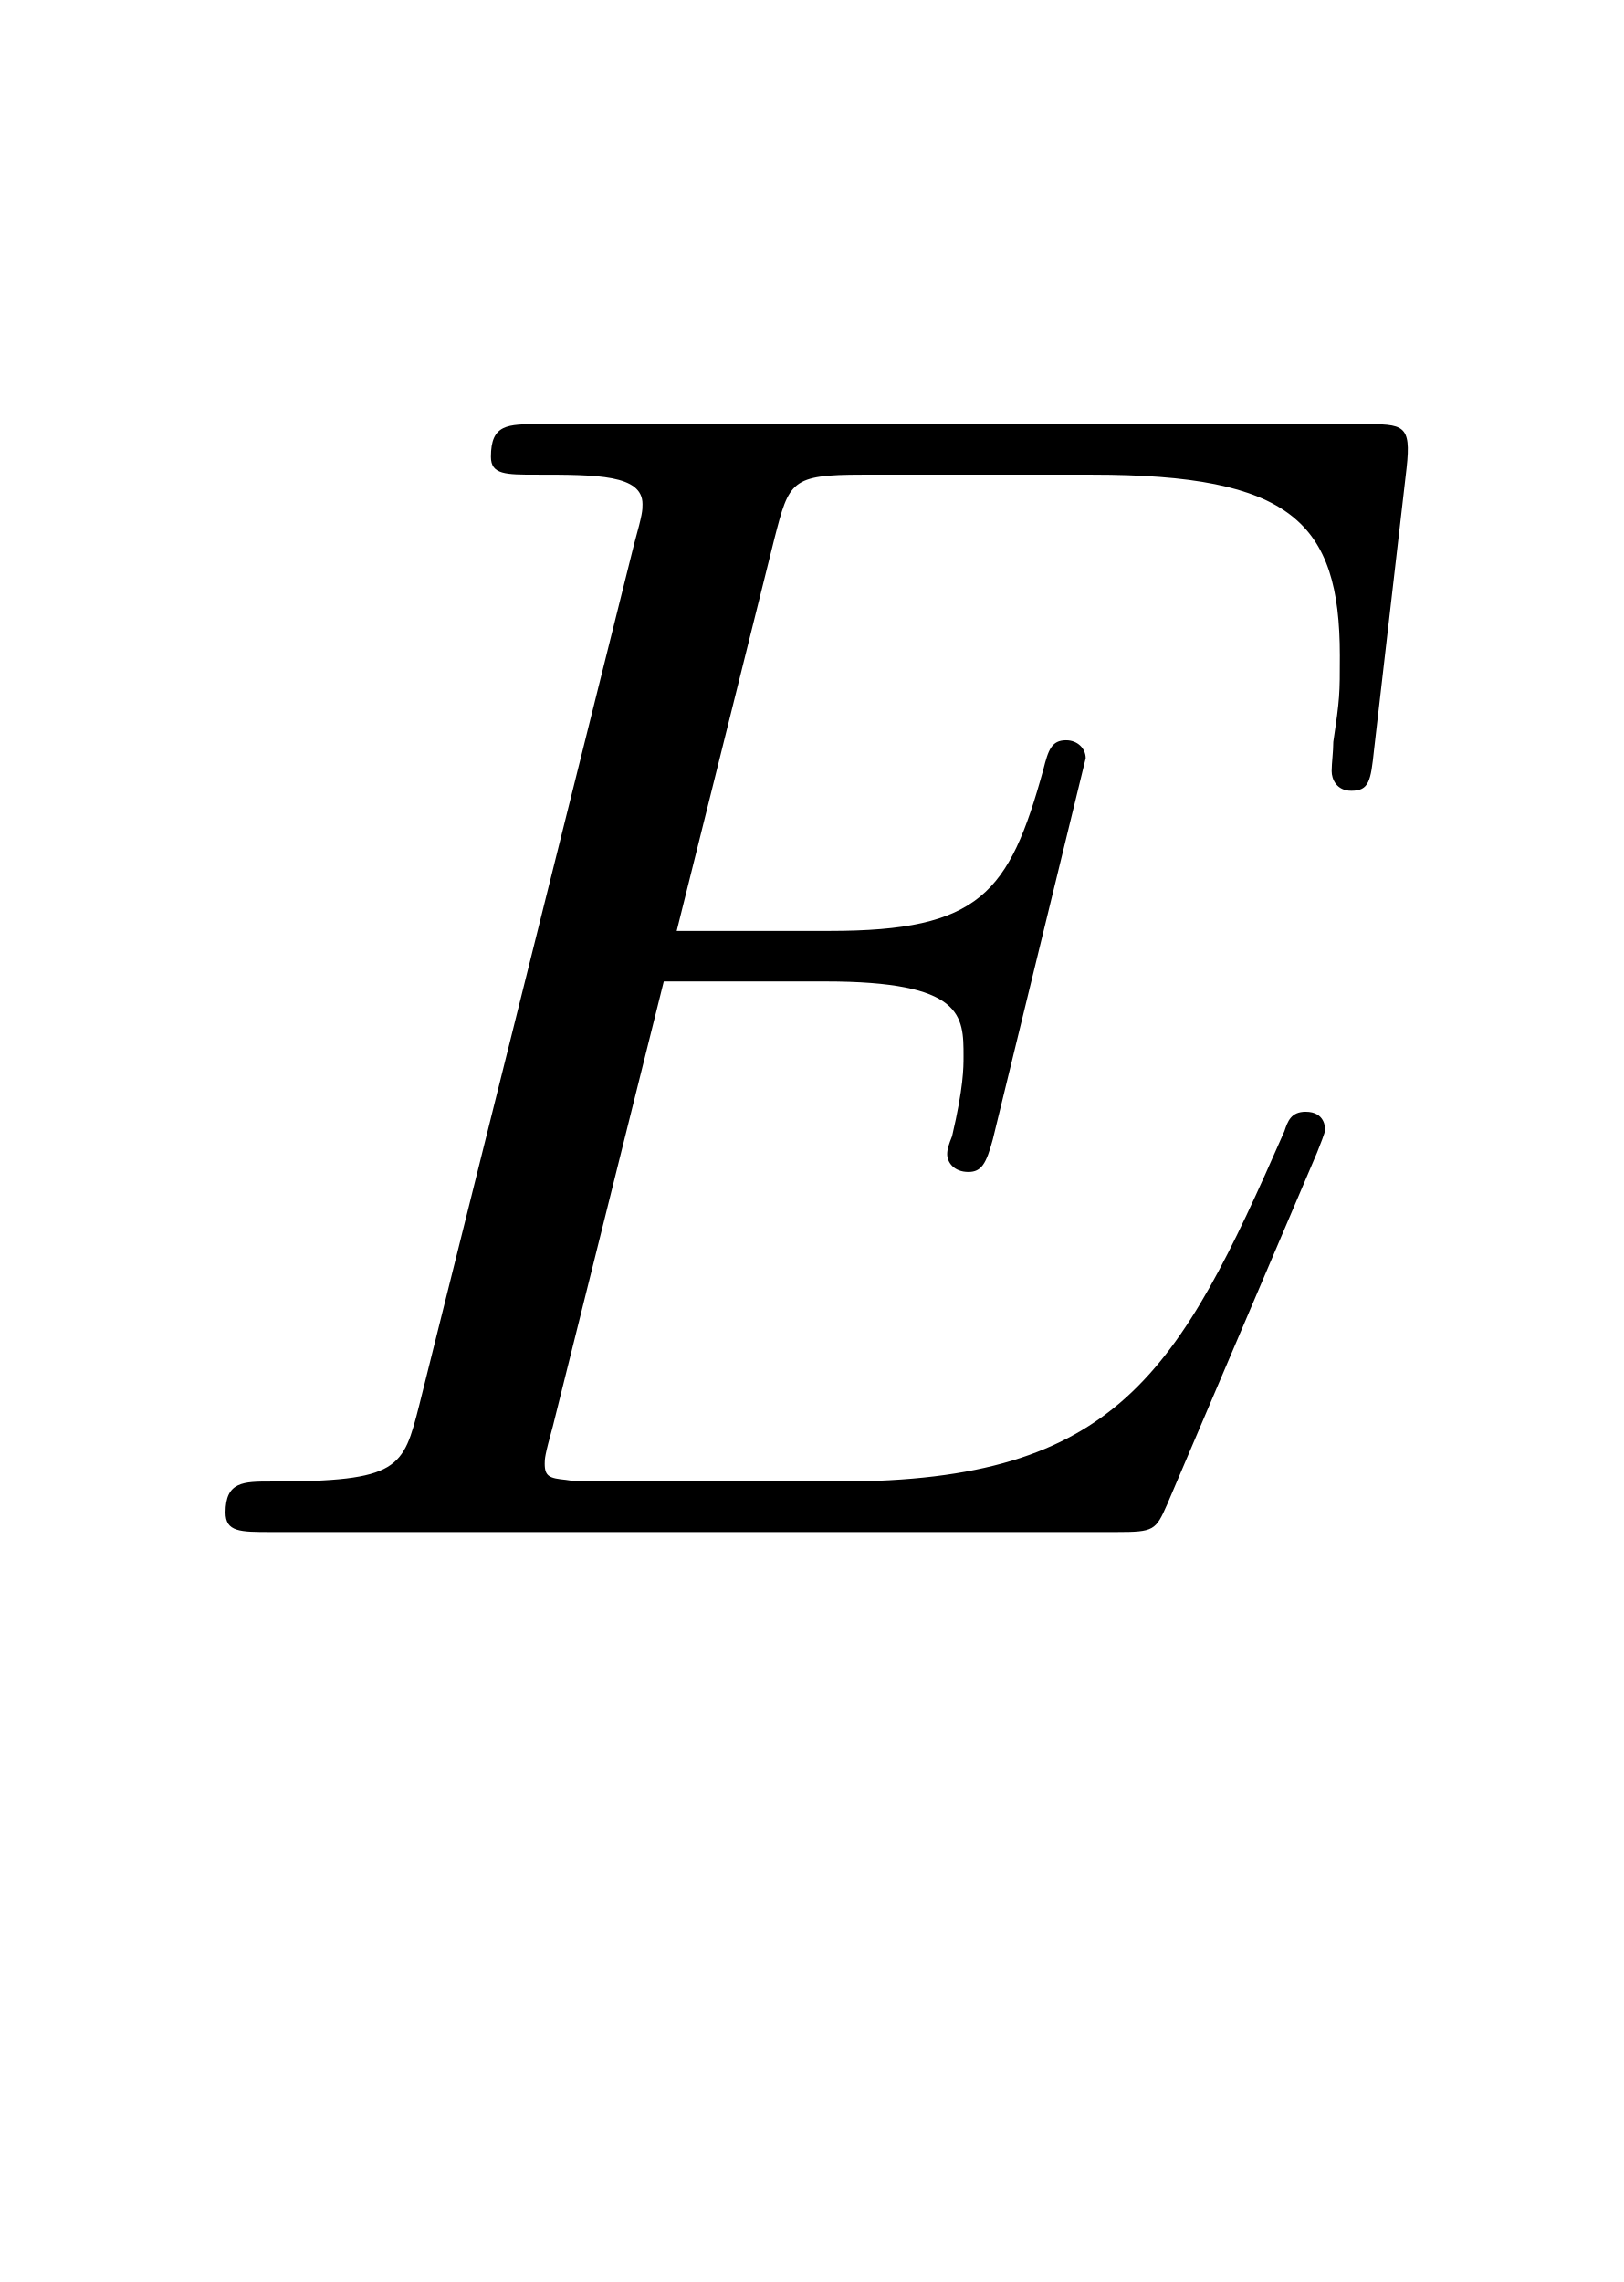
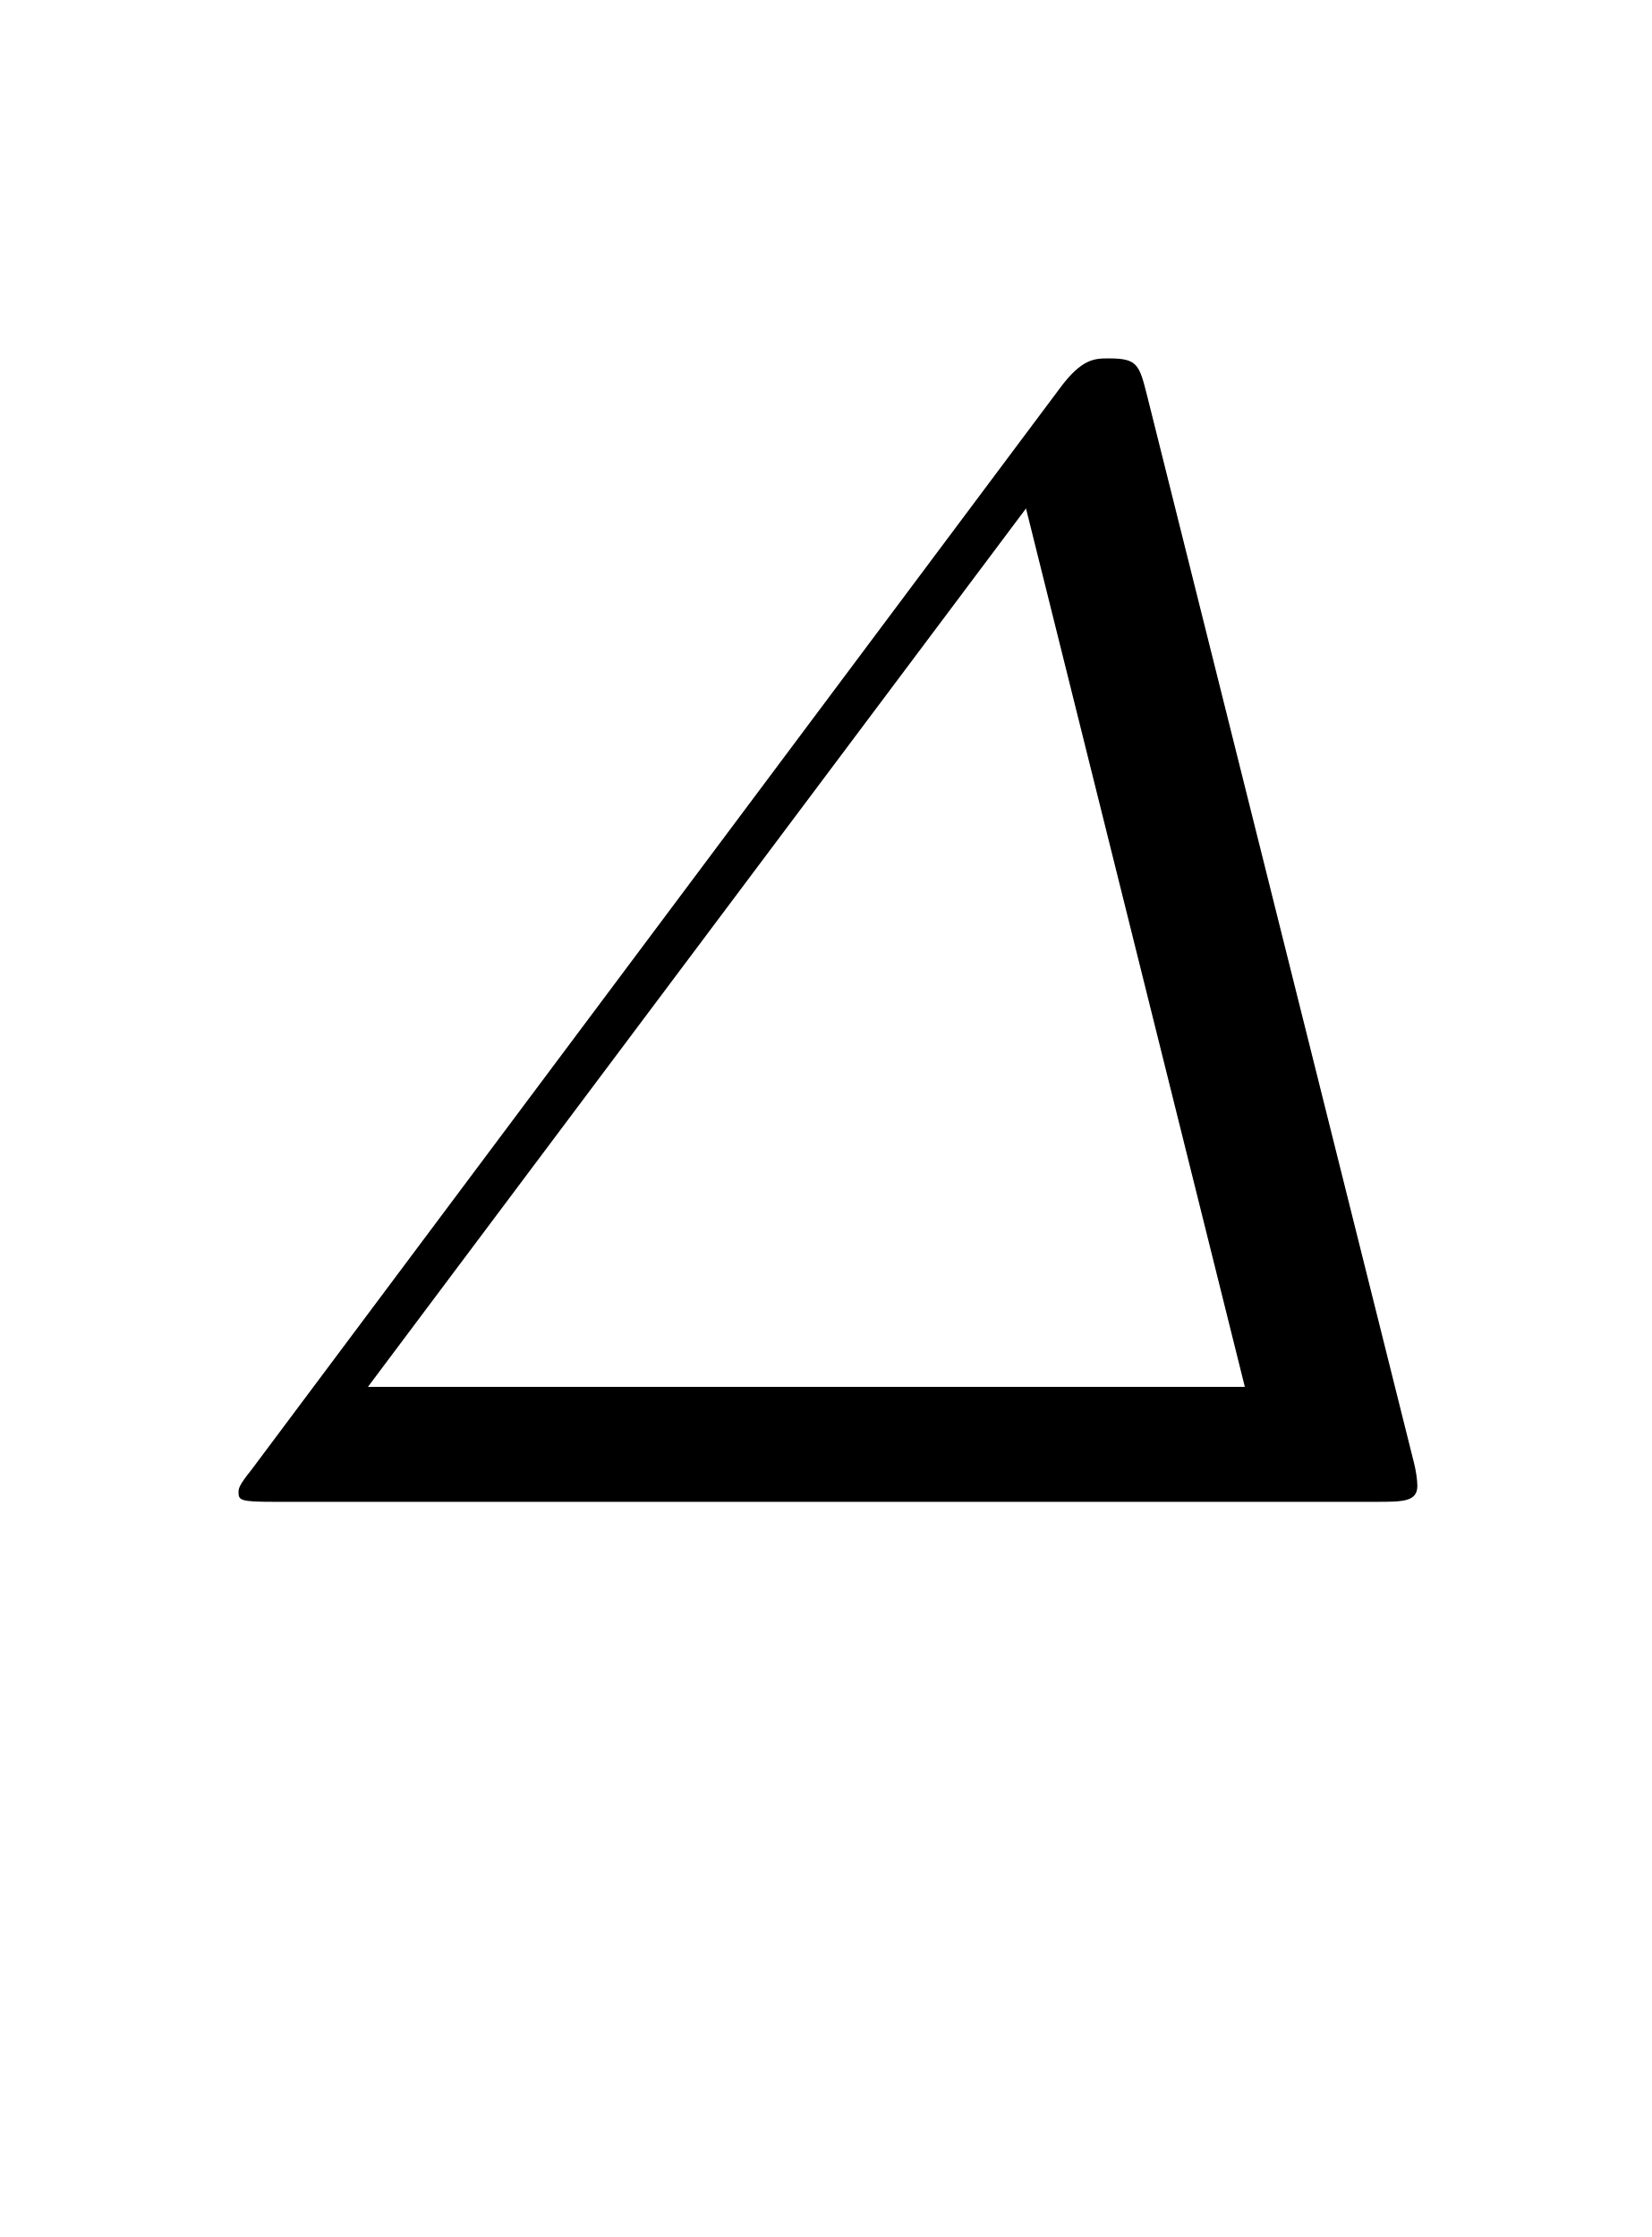
- <svg xmlns="http://www.w3.org/2000/svg" xmlns:xlink="http://www.w3.org/1999/xlink" version="1.1" viewBox="-165.1 -165.1 22.767 32">
+ <svg xmlns="http://www.w3.org/2000/svg" xmlns:xlink="http://www.w3.org/1999/xlink" version="1.1" viewBox="-165.1 -165.1 23.624 32">
  <defs>
-     <path id="g0-69" d="M7.054-2.321C7.073-2.371 7.103-2.441 7.103-2.461C7.103-2.471 7.103-2.57 6.984-2.57C6.894-2.57 6.874-2.511 6.854-2.451C6.207-.976 5.838-.309 4.134-.309H2.68C2.54-.309 2.521-.309 2.461-.319C2.361-.329 2.331-.339 2.331-.418C2.331-.448 2.331-.468 2.381-.648L3.059-3.367H4.045C4.892-3.367 4.892-3.158 4.892-2.909C4.892-2.839 4.892-2.72 4.822-2.421C4.802-2.371 4.792-2.341 4.792-2.311C4.792-2.262 4.832-2.202 4.922-2.202C5.001-2.202 5.031-2.252 5.071-2.401L5.639-4.732C5.639-4.792 5.589-4.842 5.519-4.842C5.43-4.842 5.41-4.782 5.38-4.663C5.171-3.905 4.991-3.676 4.075-3.676H3.138L3.736-6.077C3.826-6.426 3.836-6.466 4.274-6.466H5.679C6.894-6.466 7.193-6.177 7.193-5.36C7.193-5.121 7.193-5.101 7.153-4.832C7.153-4.772 7.143-4.702 7.143-4.653S7.173-4.533 7.263-4.533C7.372-4.533 7.382-4.593 7.402-4.782L7.601-6.506C7.631-6.775 7.582-6.775 7.333-6.775H2.301C2.102-6.775 2.002-6.775 2.002-6.575C2.002-6.466 2.092-6.466 2.281-6.466C2.65-6.466 2.929-6.466 2.929-6.286C2.929-6.247 2.929-6.227 2.879-6.047L1.564-.777C1.465-.389 1.445-.309 .658-.309C.488-.309 .379-.309 .379-.12C.379 0 .468 0 .658 0H5.828C6.057 0 6.067-.01 6.137-.169L7.054-2.321Z" />
+     <path id="g0-1" d="M6.157-6.894C6.107-7.093 6.097-7.133 5.918-7.133C5.828-7.133 5.748-7.133 5.609-6.944L.568-.199C.488-.1 .488-.08 .488-.06C.488-.01 .498 0 .707 0H7.582C7.751 0 7.841 0 7.841-.1C7.841-.139 7.831-.199 7.821-.239L6.157-6.894ZM5.4-6.197L6.765-.717H1.295L5.4-6.197Z" />
  </defs>
  <g id="page1" transform="scale(2.293061)">
-     <use x="-71" y="-62.631" xlink:href="#g0-69" />
+     <use x="-71" y="-62.631" xlink:href="#g0-1" />
  </g>
</svg>
